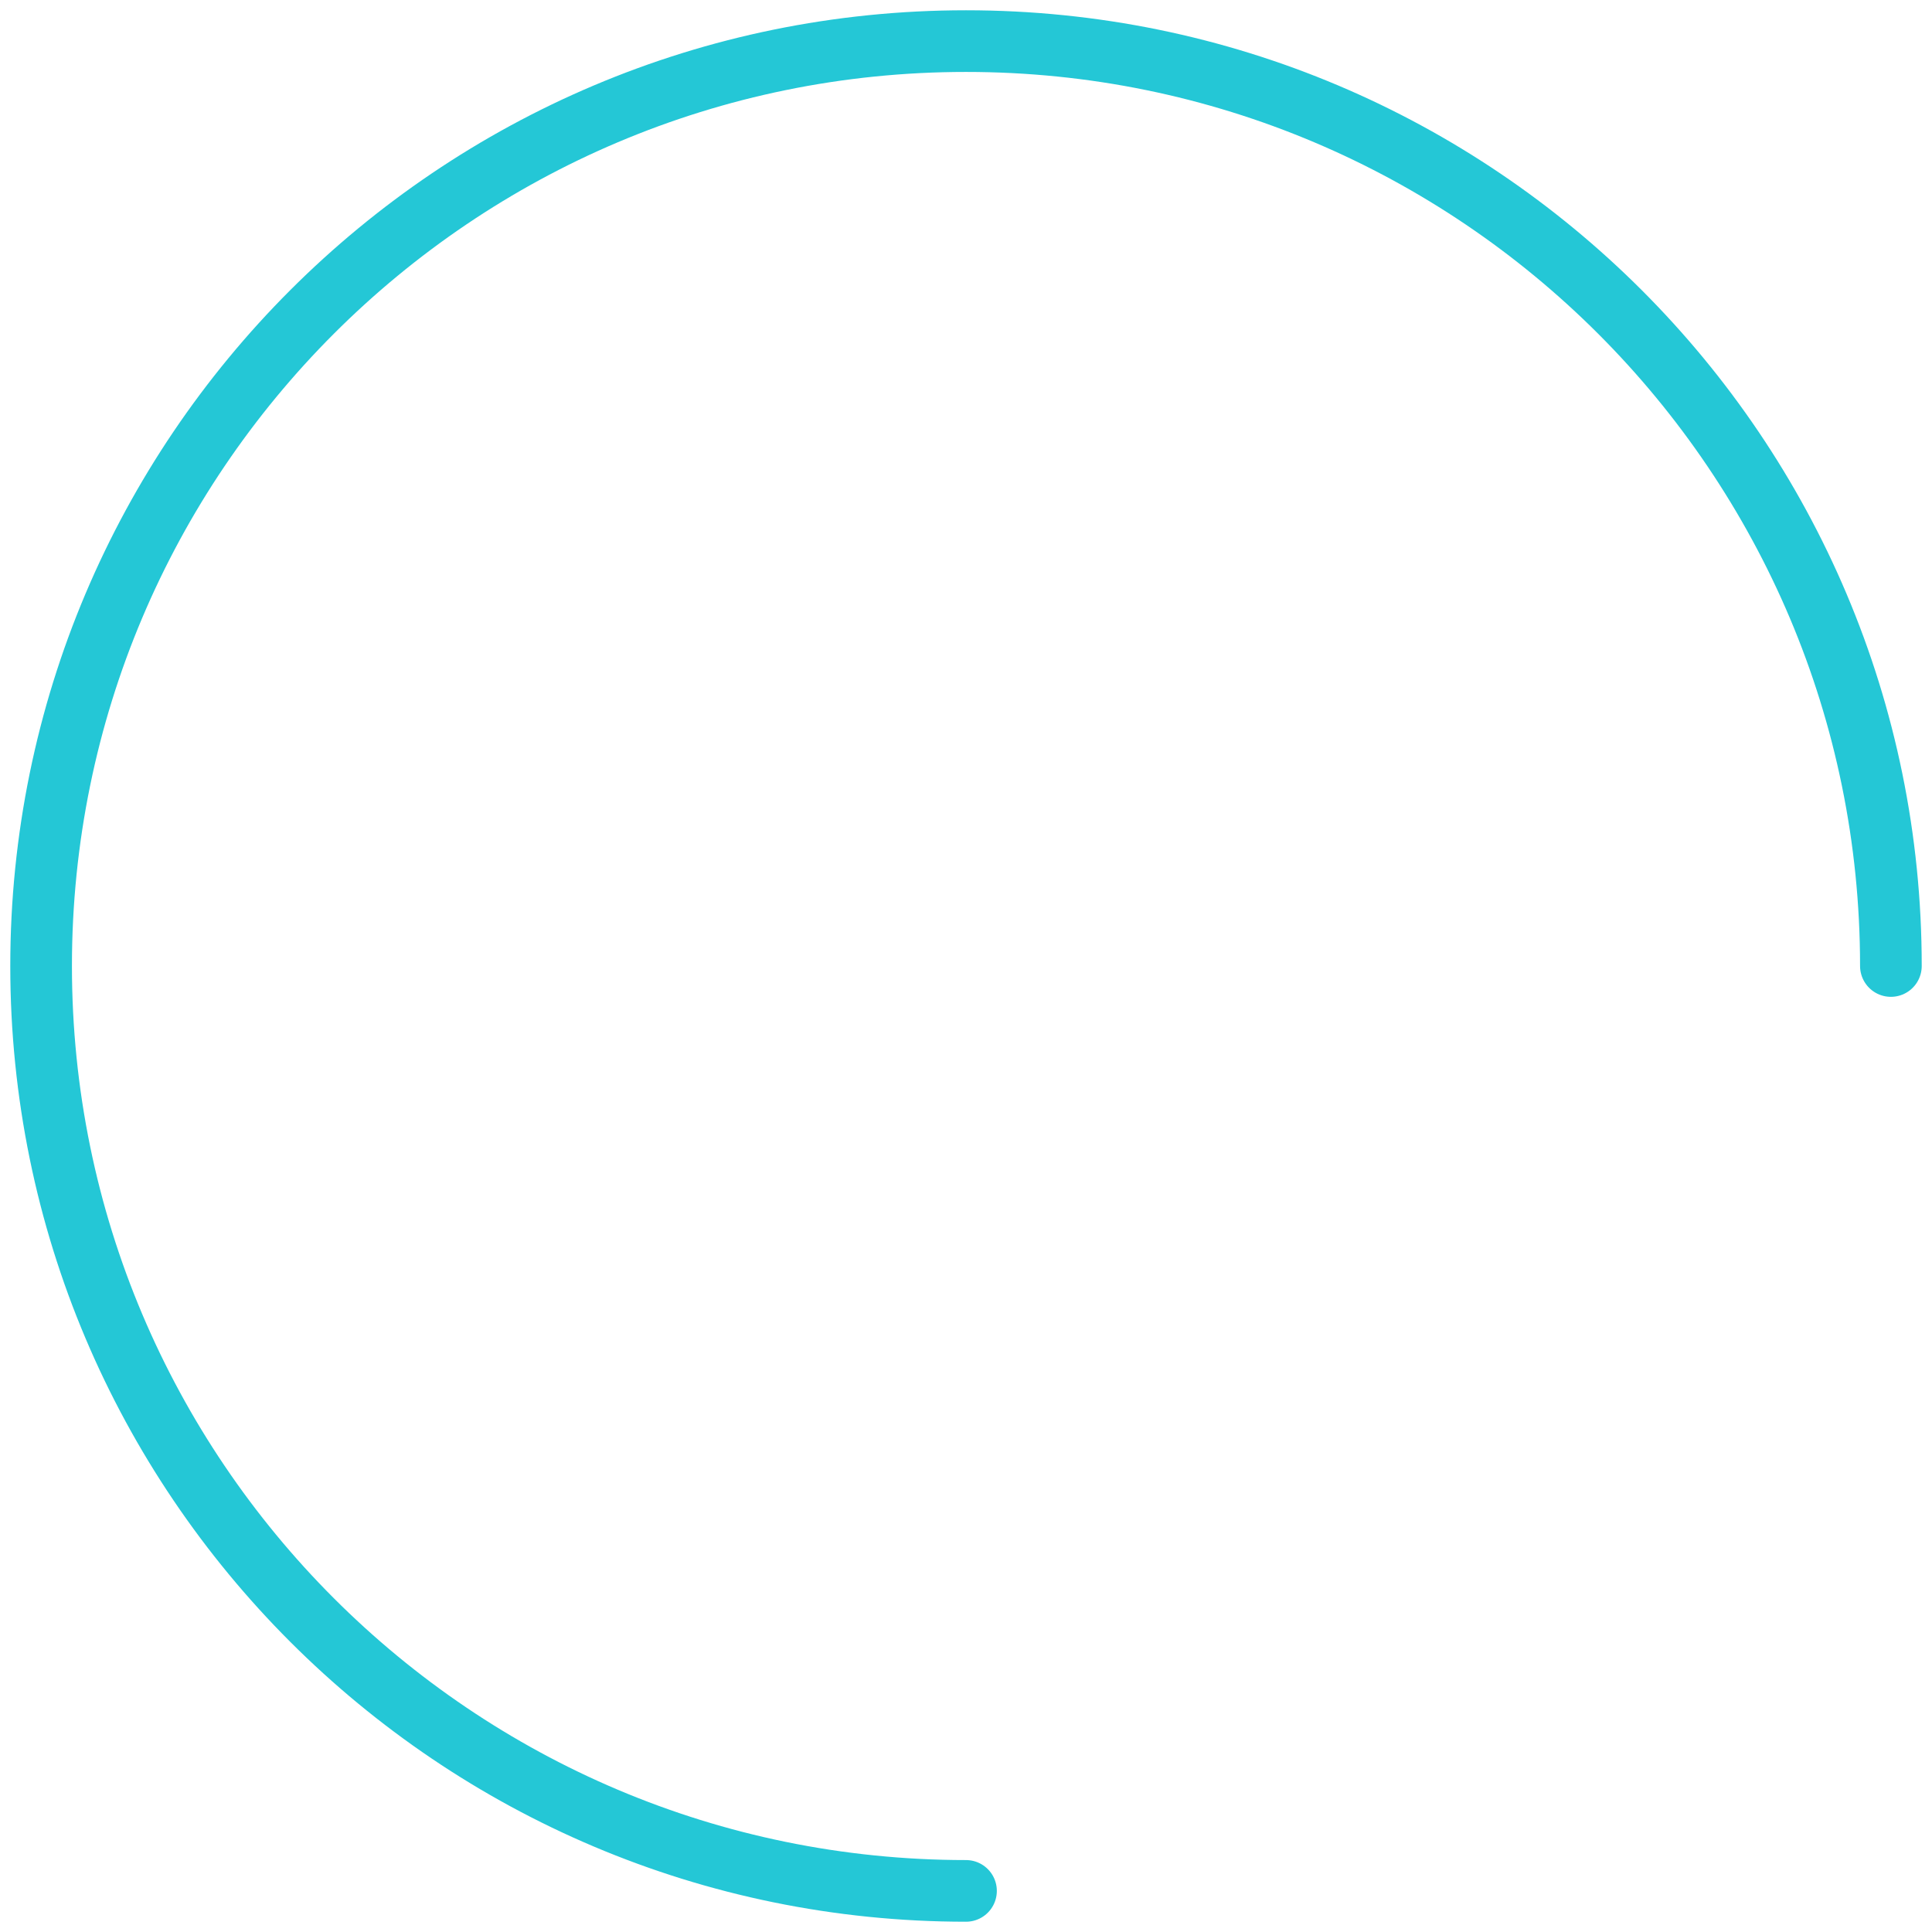
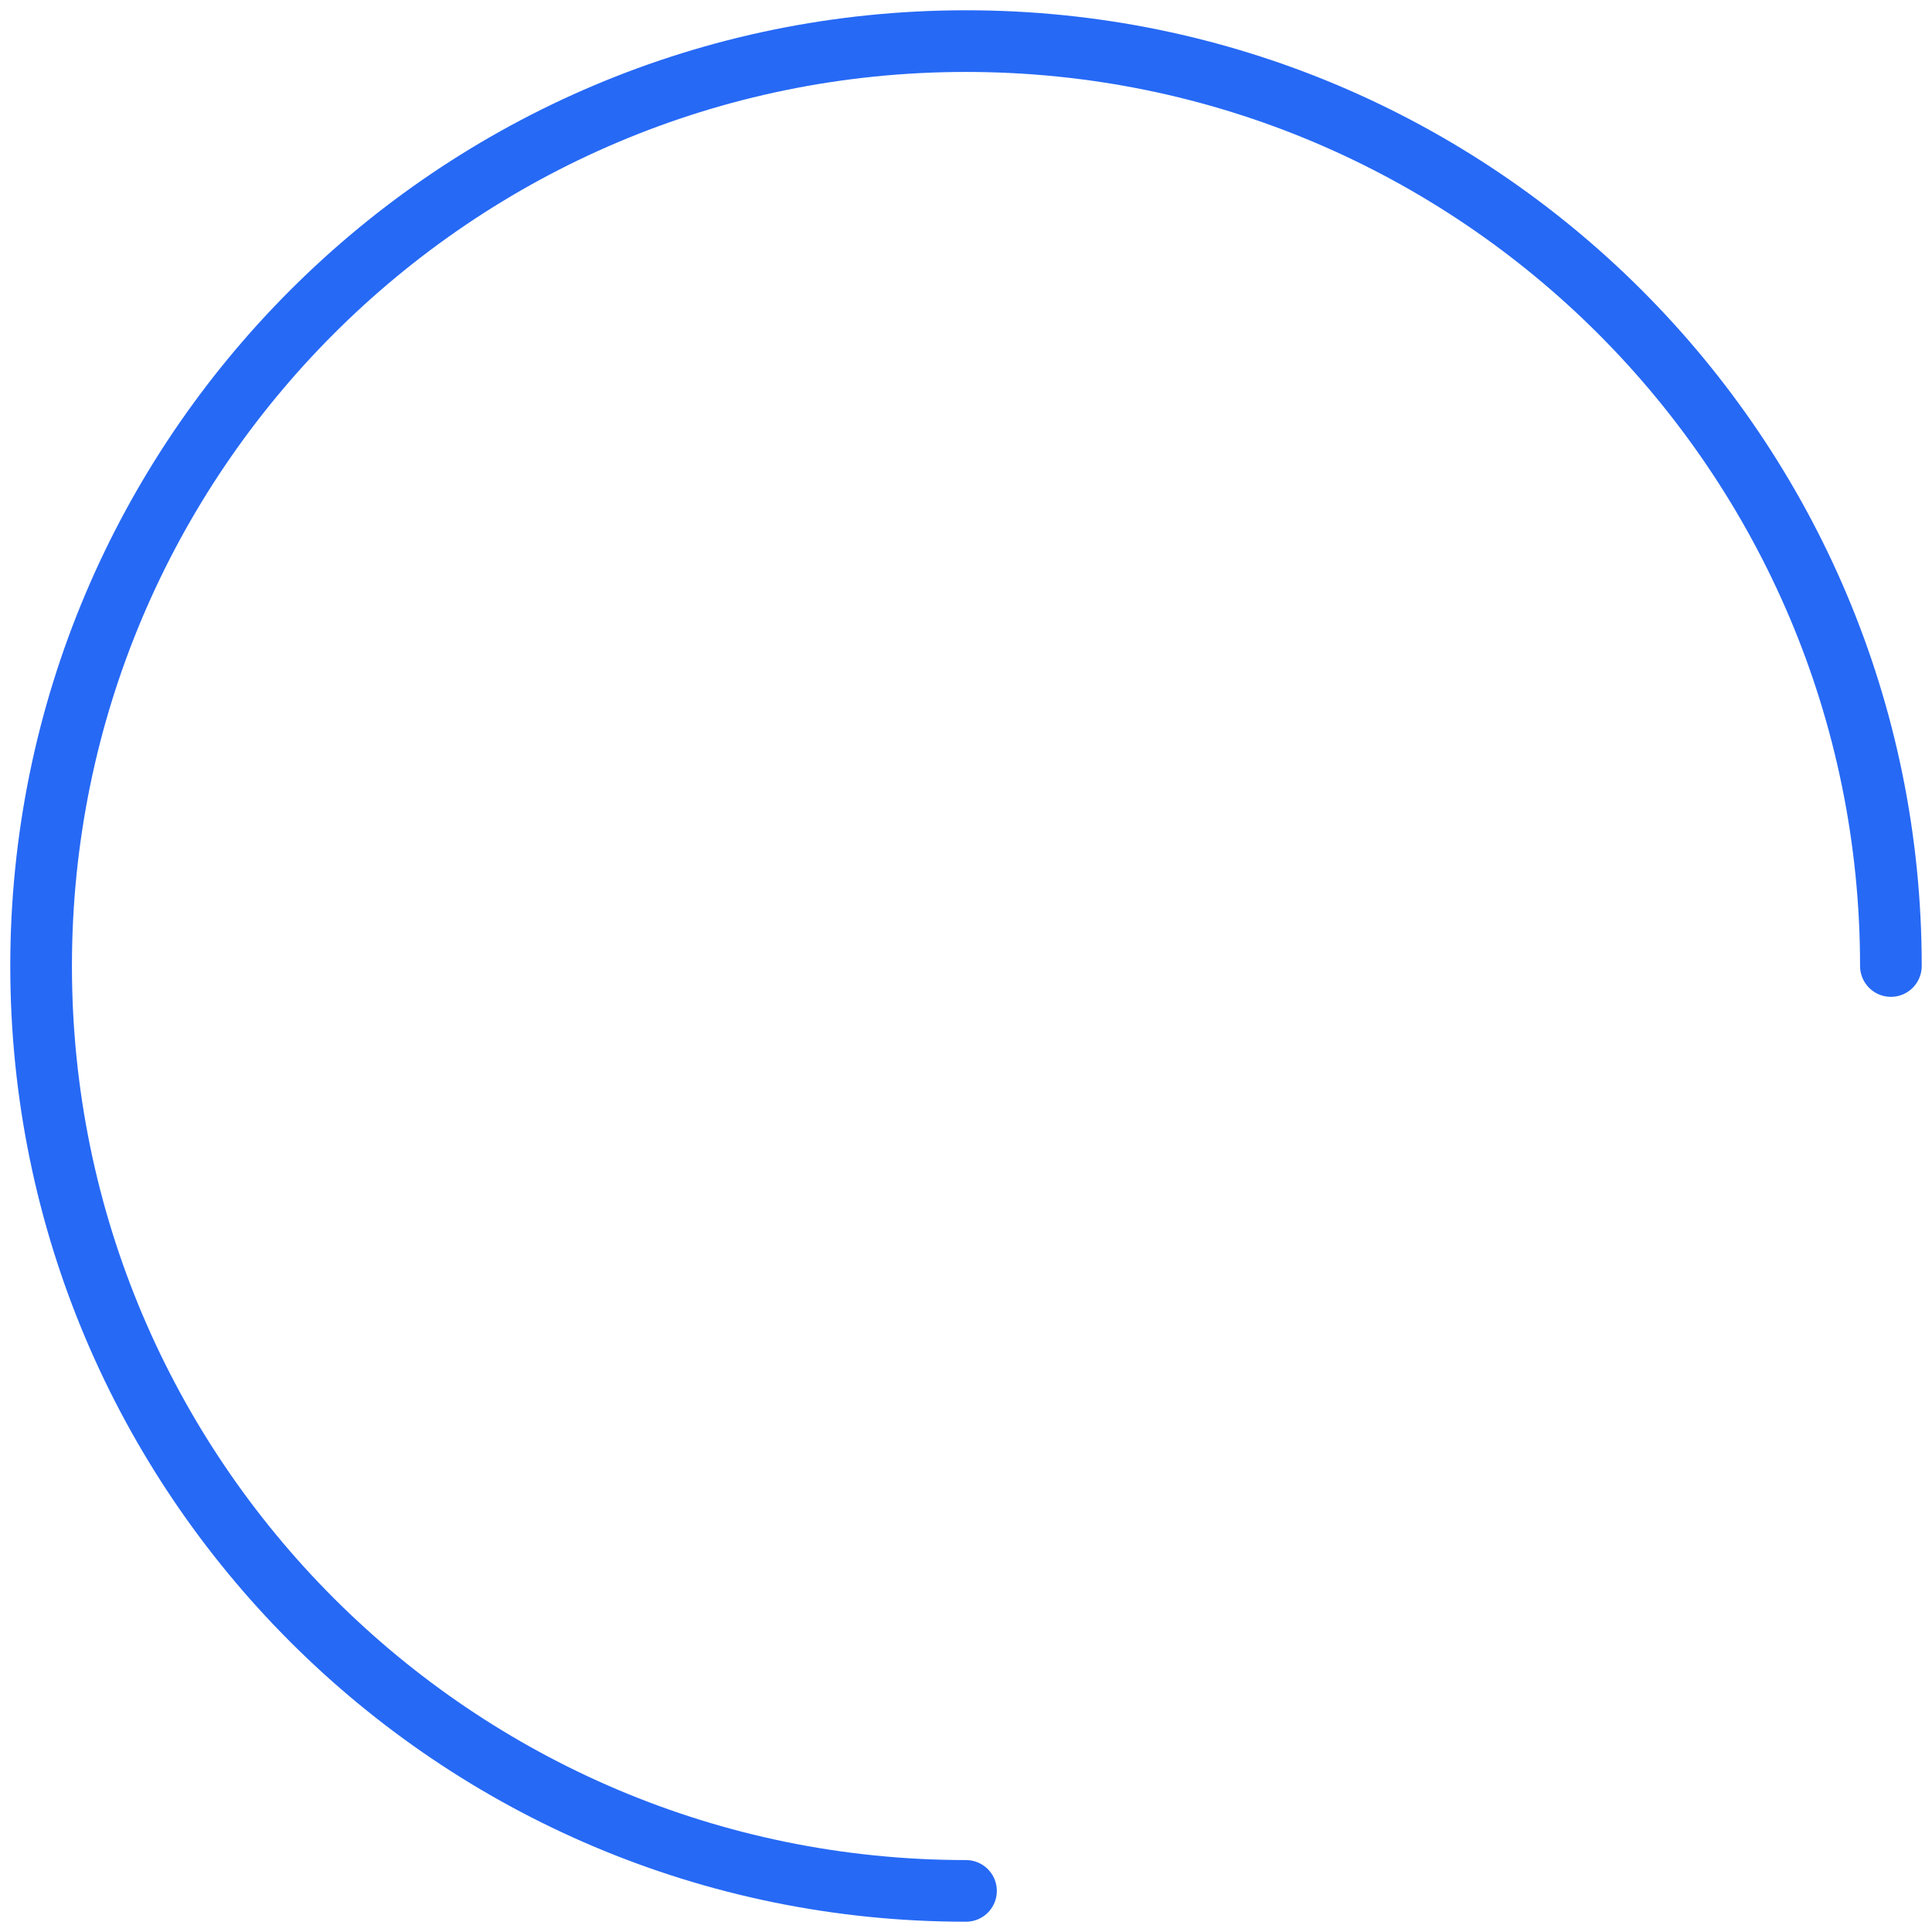
<svg xmlns="http://www.w3.org/2000/svg" width="94" height="94" fill="none" viewBox="0 0 94 94">
-   <path stroke="#24c7d6" stroke-linecap="round" stroke-linejoin="round" stroke-width="3" d="M92 47C92 22.147 71.853 2 47 2C22.147 2 2 22.147 2 47C2 71.853 22.147 92 47 92" />
+   <path stroke="#2669f5" stroke-linecap="round" stroke-linejoin="round" stroke-width="3" d="M92 47C92 22.147 71.853 2 47 2C22.147 2 2 22.147 2 47C2 71.853 22.147 92 47 92" />
</svg>
